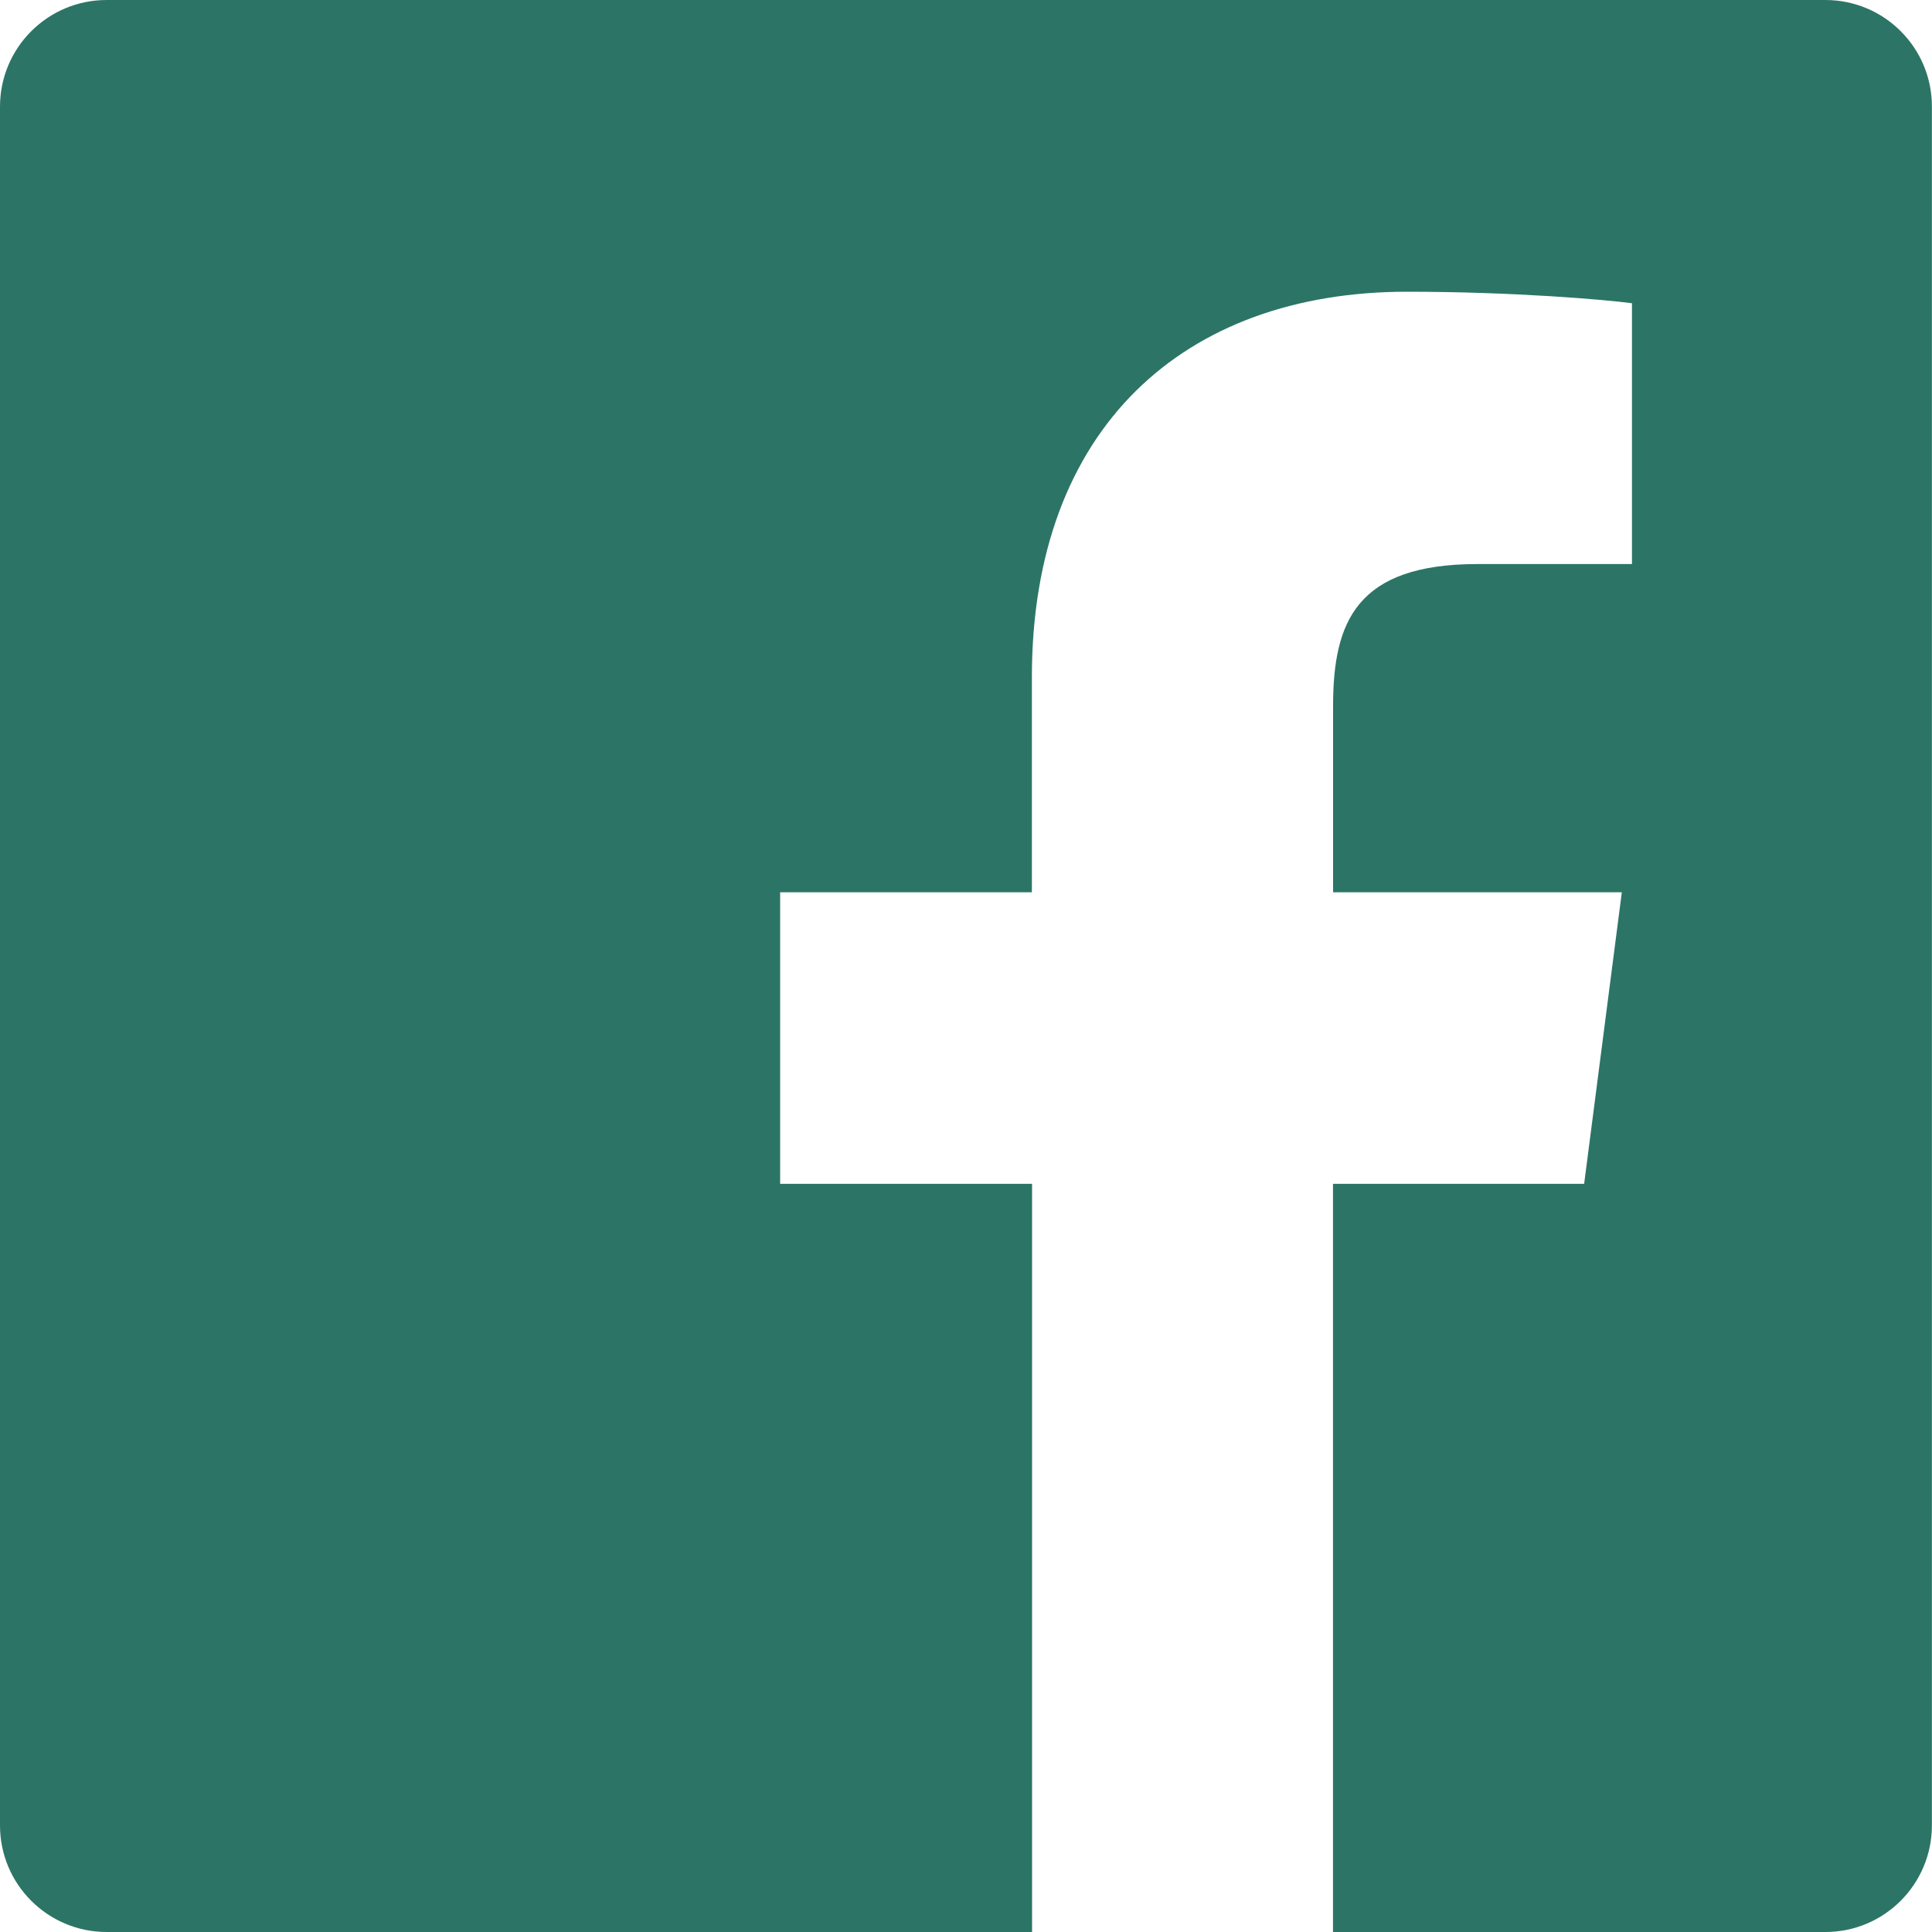
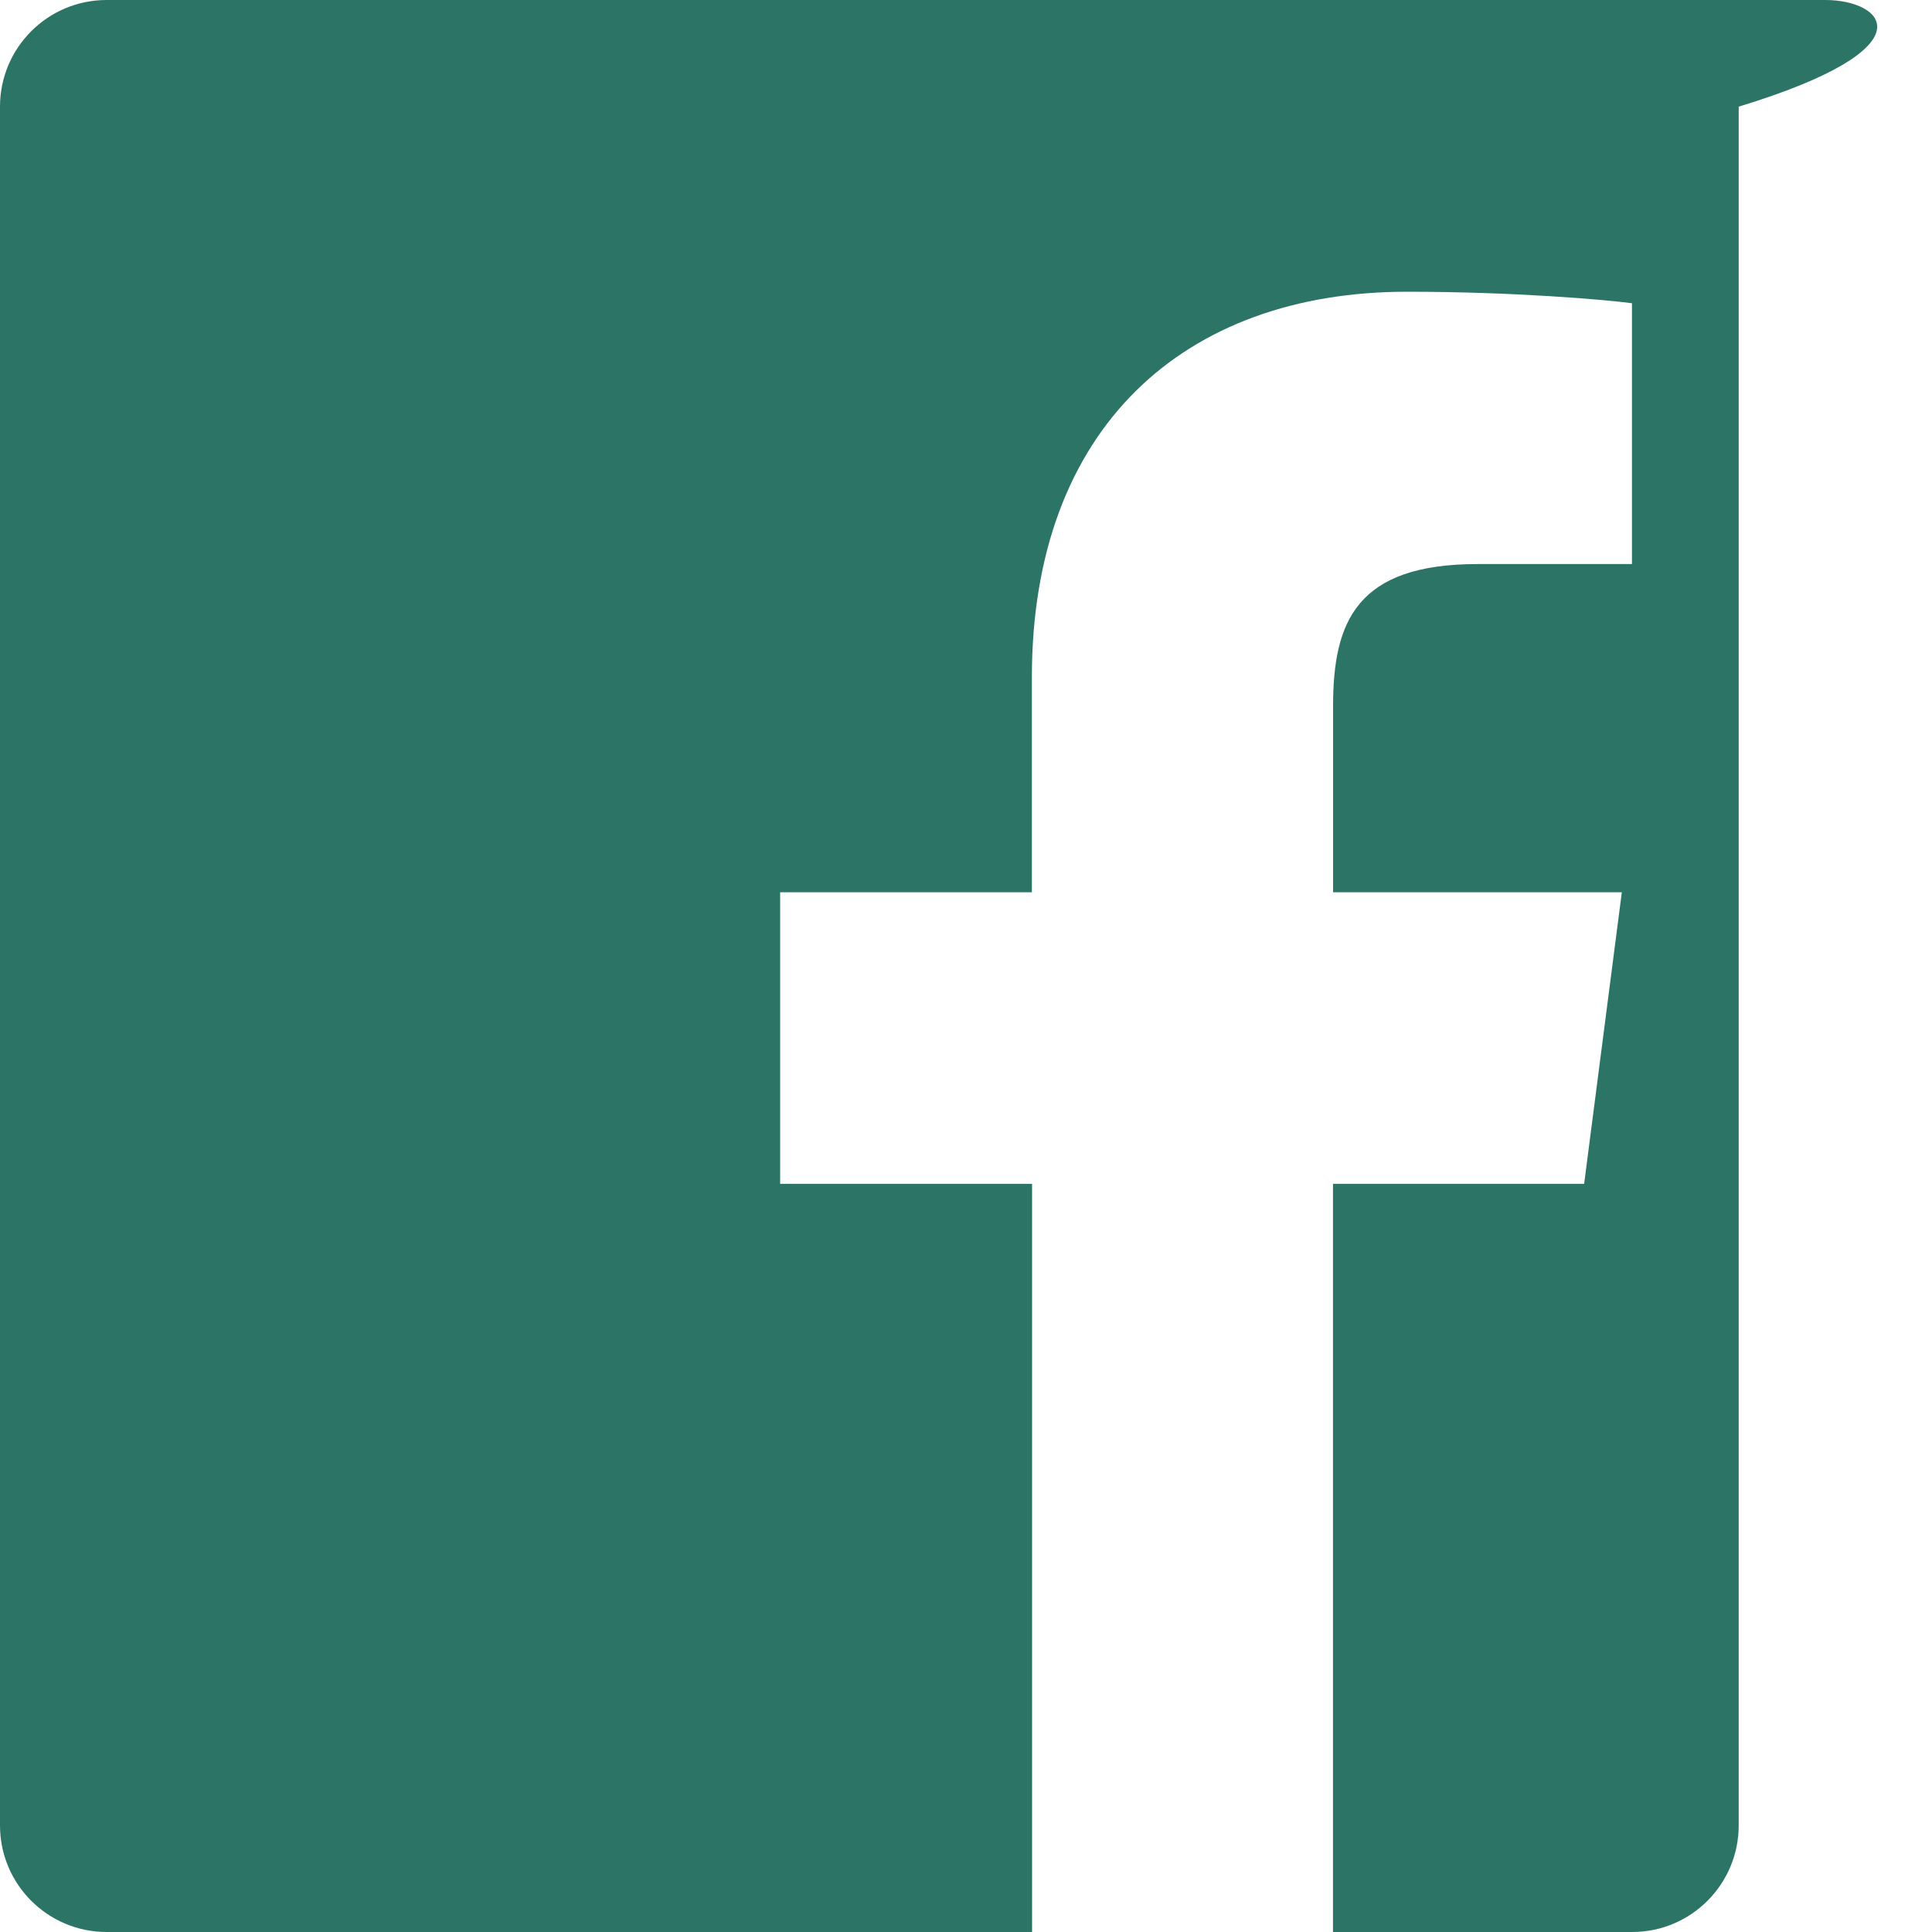
<svg xmlns="http://www.w3.org/2000/svg" width="20" height="20">
-   <path d="M18.896 0H1.104C.494 0 0 .494 0 1.104v17.793C0 19.506.494 20 1.104 20h9.58v-7.745H8.076V9.237h2.606V7.01c0-2.583 1.578-3.99 3.883-3.99 1.104 0 2.052.082 2.329.119v2.7h-1.598c-1.254 0-1.496.597-1.496 1.47v1.928h2.989l-.39 3.018h-2.6V20h5.098c.608 0 1.102-.494 1.102-1.104V1.104C20 .494 19.506 0 18.896 0z" fill="#2C7566" fill-rule="nonzero" />
+   <path d="M18.896 0H1.104C.494 0 0 .494 0 1.104v17.793C0 19.506.494 20 1.104 20h9.58v-7.745H8.076V9.237h2.606V7.01c0-2.583 1.578-3.99 3.883-3.99 1.104 0 2.052.082 2.329.119v2.7h-1.598c-1.254 0-1.496.597-1.496 1.47v1.928h2.989l-.39 3.018h-2.6V20h3.098c.608 0 1.102-.494 1.102-1.104V1.104C20 .494 19.506 0 18.896 0z" fill="#2C7566" fill-rule="nonzero" />
</svg>
